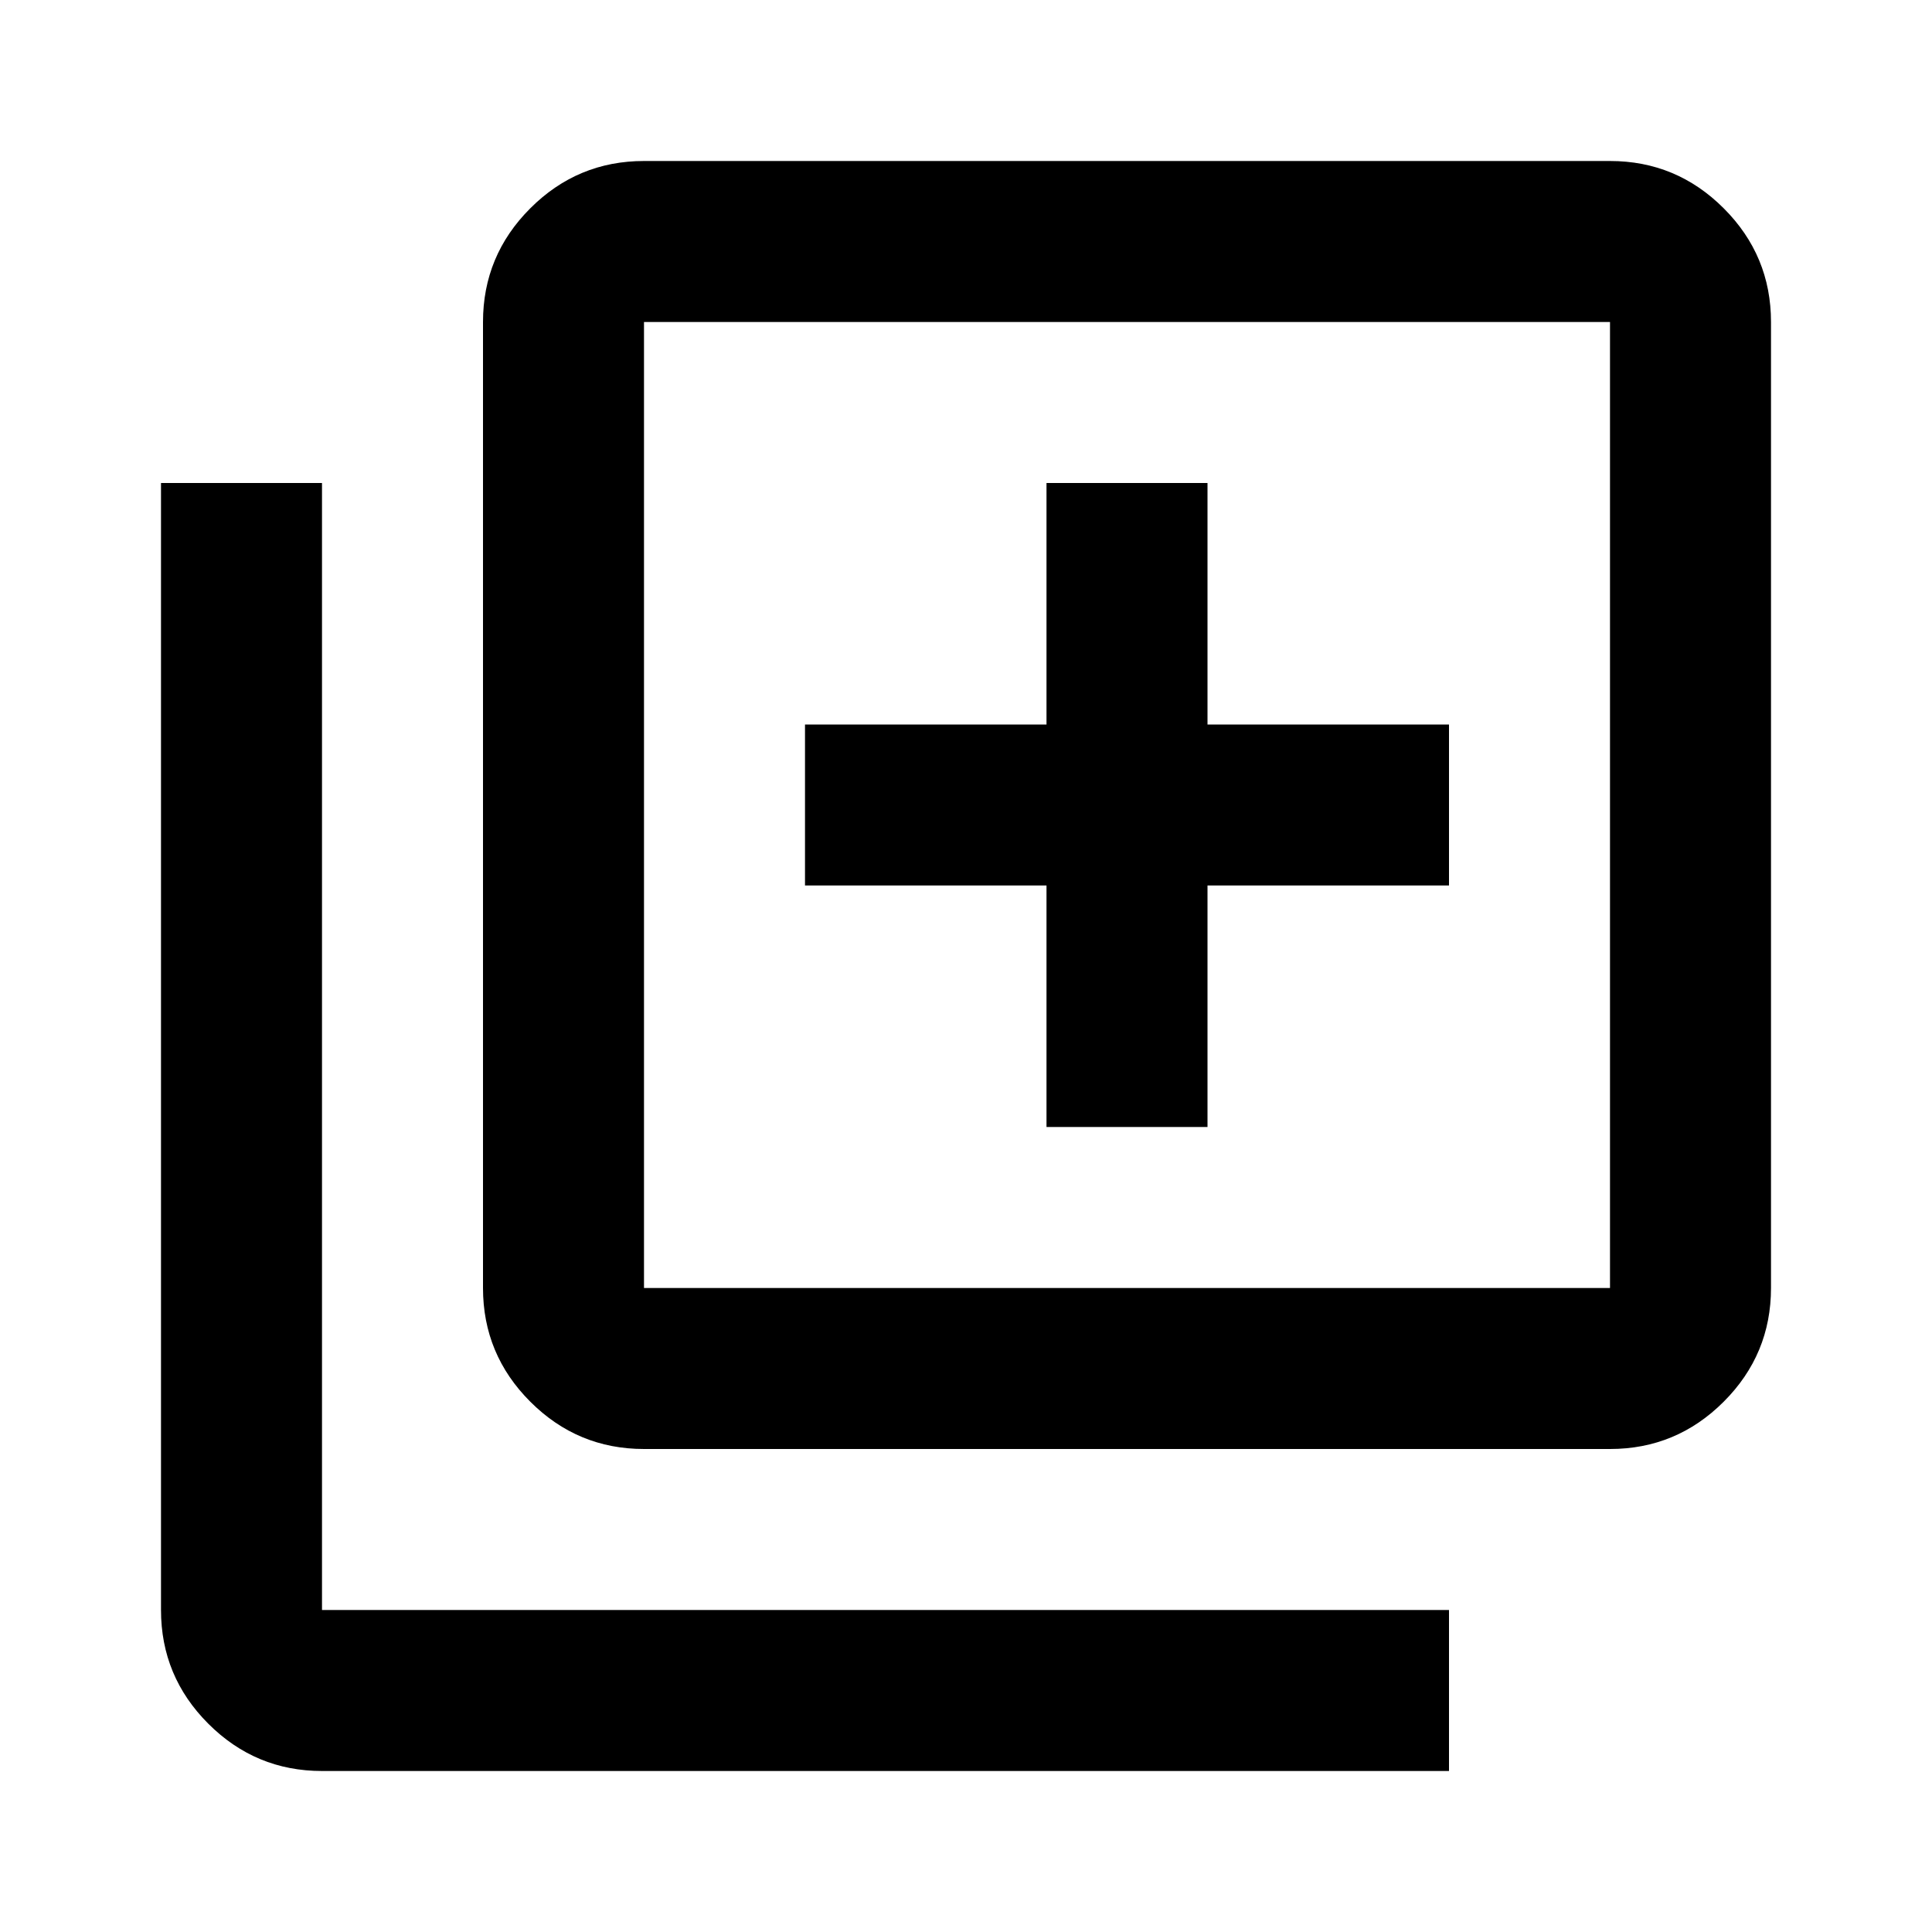
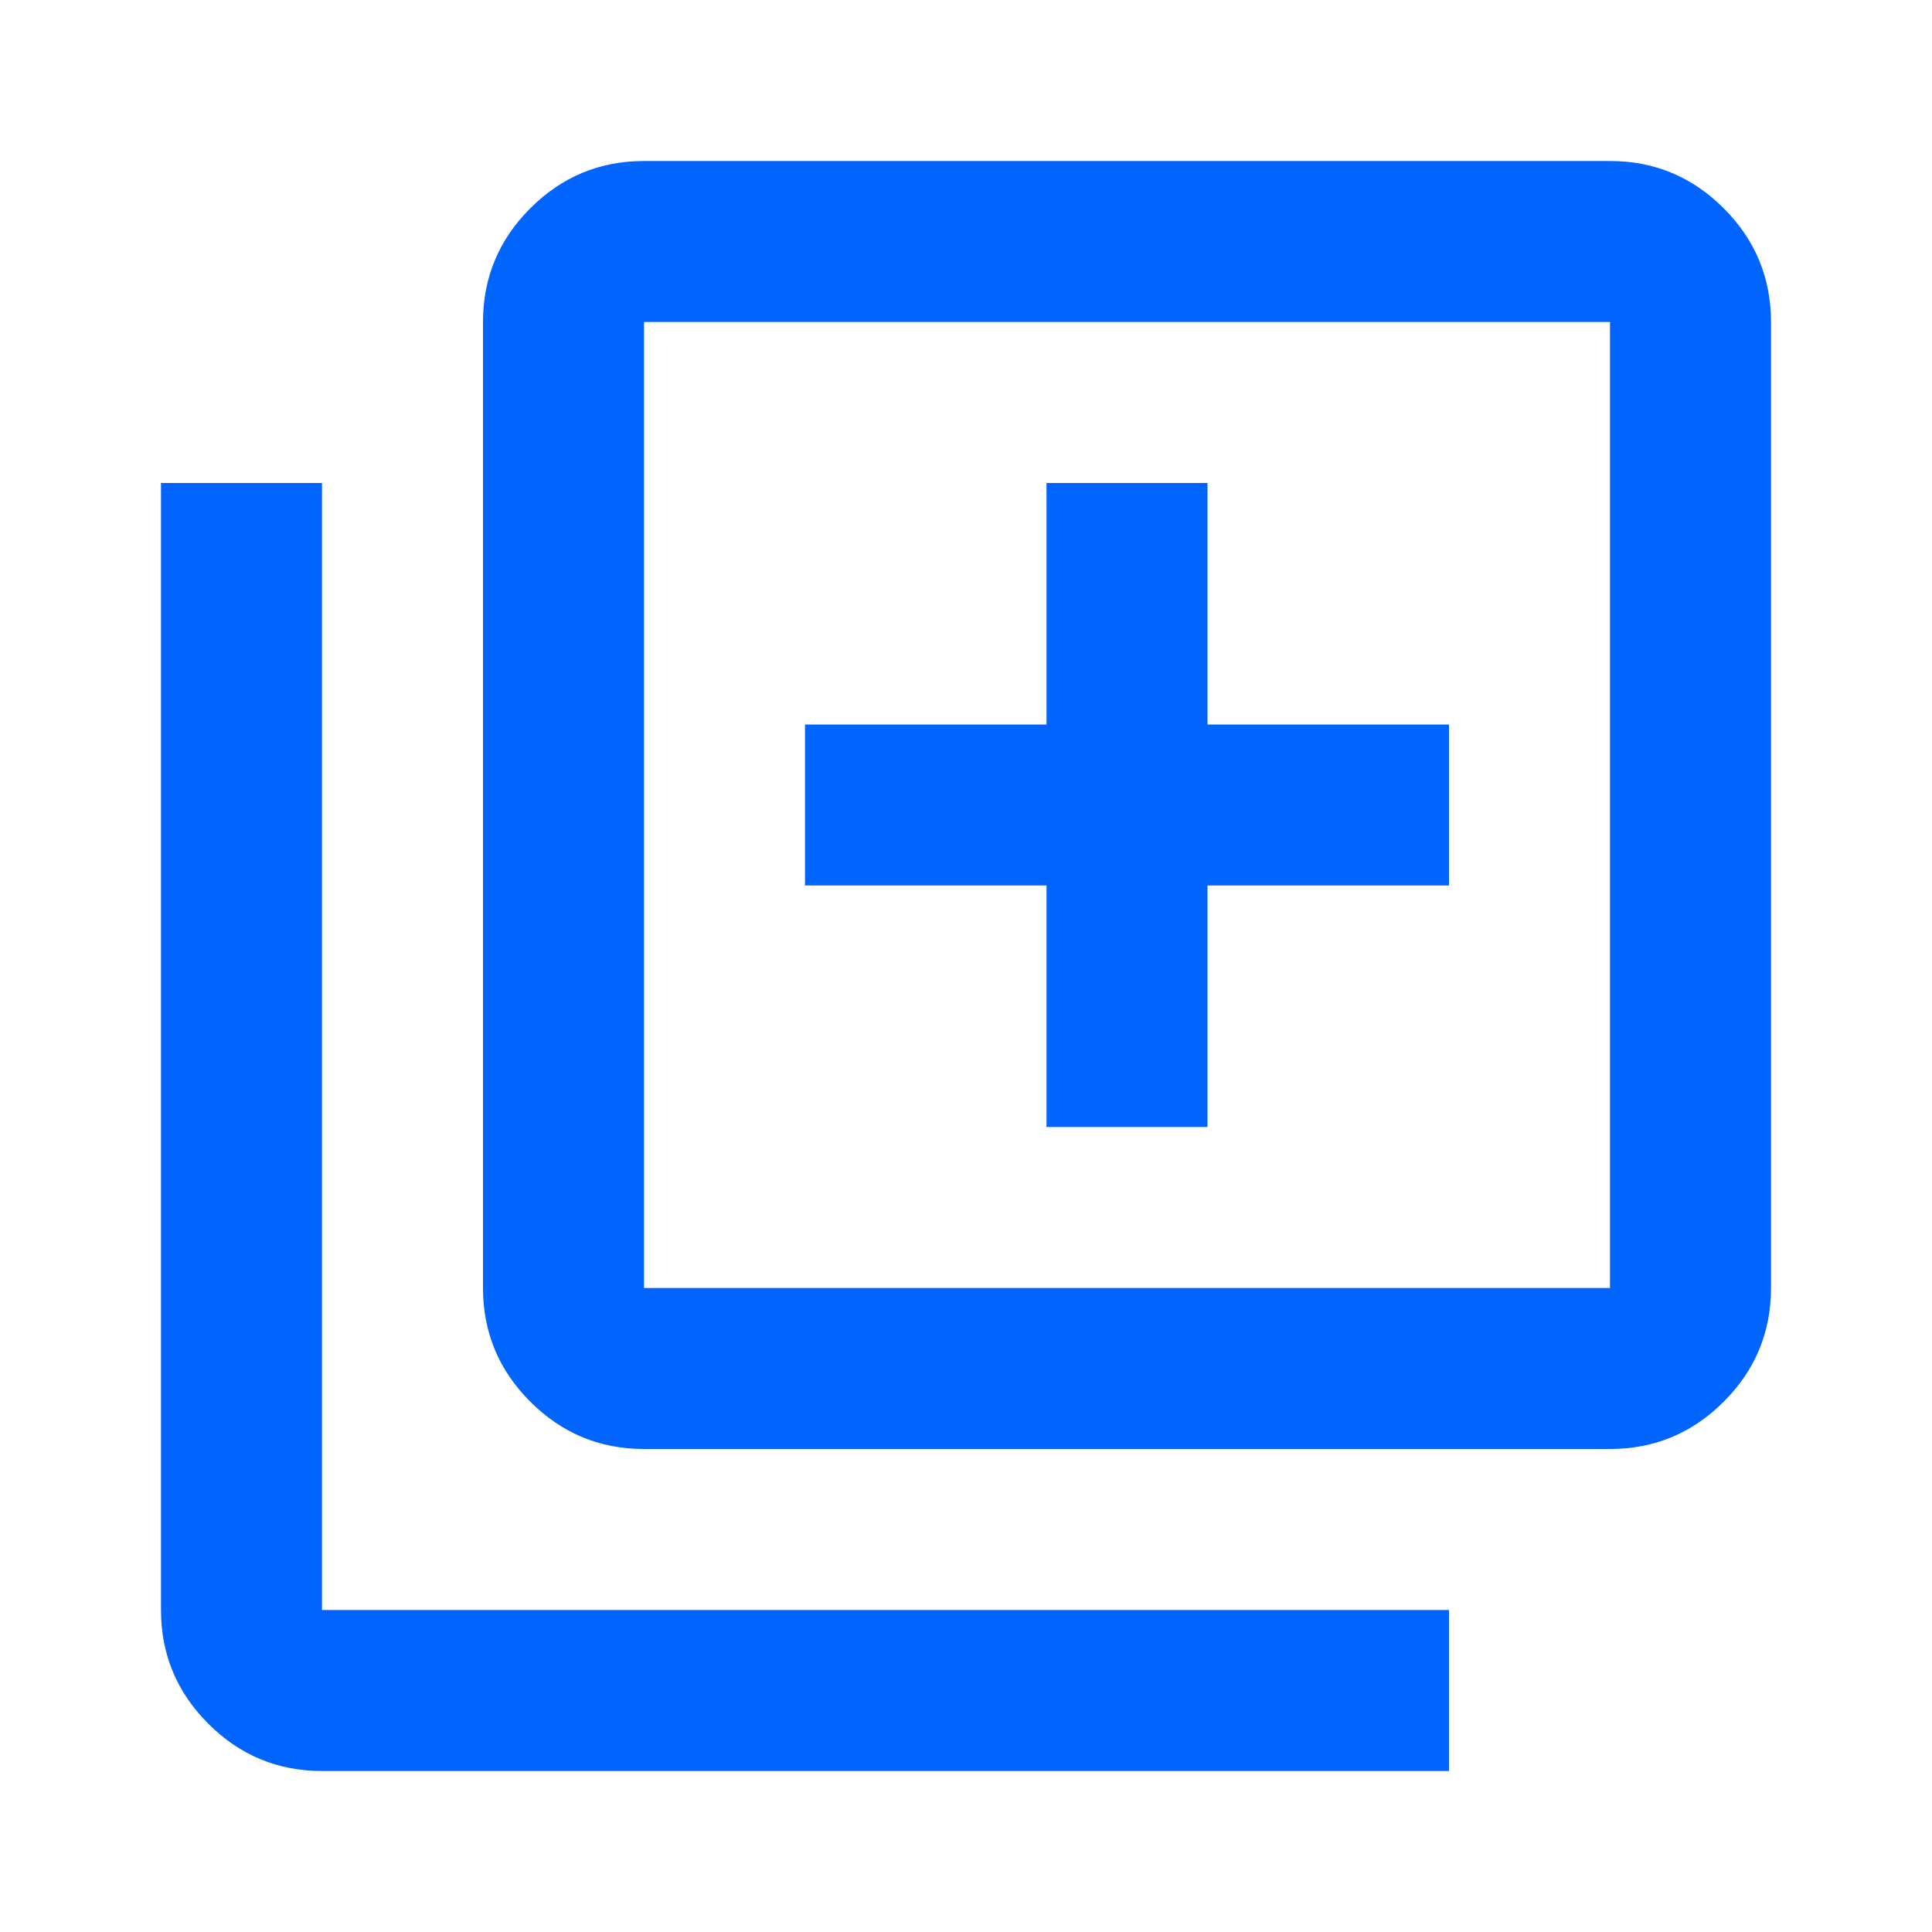
- <svg xmlns="http://www.w3.org/2000/svg" height="40" viewBox="0 -960 960 960" width="40">
+ <svg xmlns="http://www.w3.org/2000/svg" height="24" fill="#0164fc" viewBox="0 -960 960 960" width="24">
  <path d="M520-400h80v-120h120v-80H600v-120h-80v120H400v80h120v120ZM320-240q-33 0-56.5-23.5T240-320v-480q0-33 23.5-56.5T320-880h480q33 0 56.5 23.5T880-800v480q0 33-23.5 56.5T800-240H320Zm0-80h480v-480H320v480ZM160-80q-33 0-56.5-23.5T80-160v-560h80v560h560v80H160Zm160-720v480-480Z" />
</svg>
